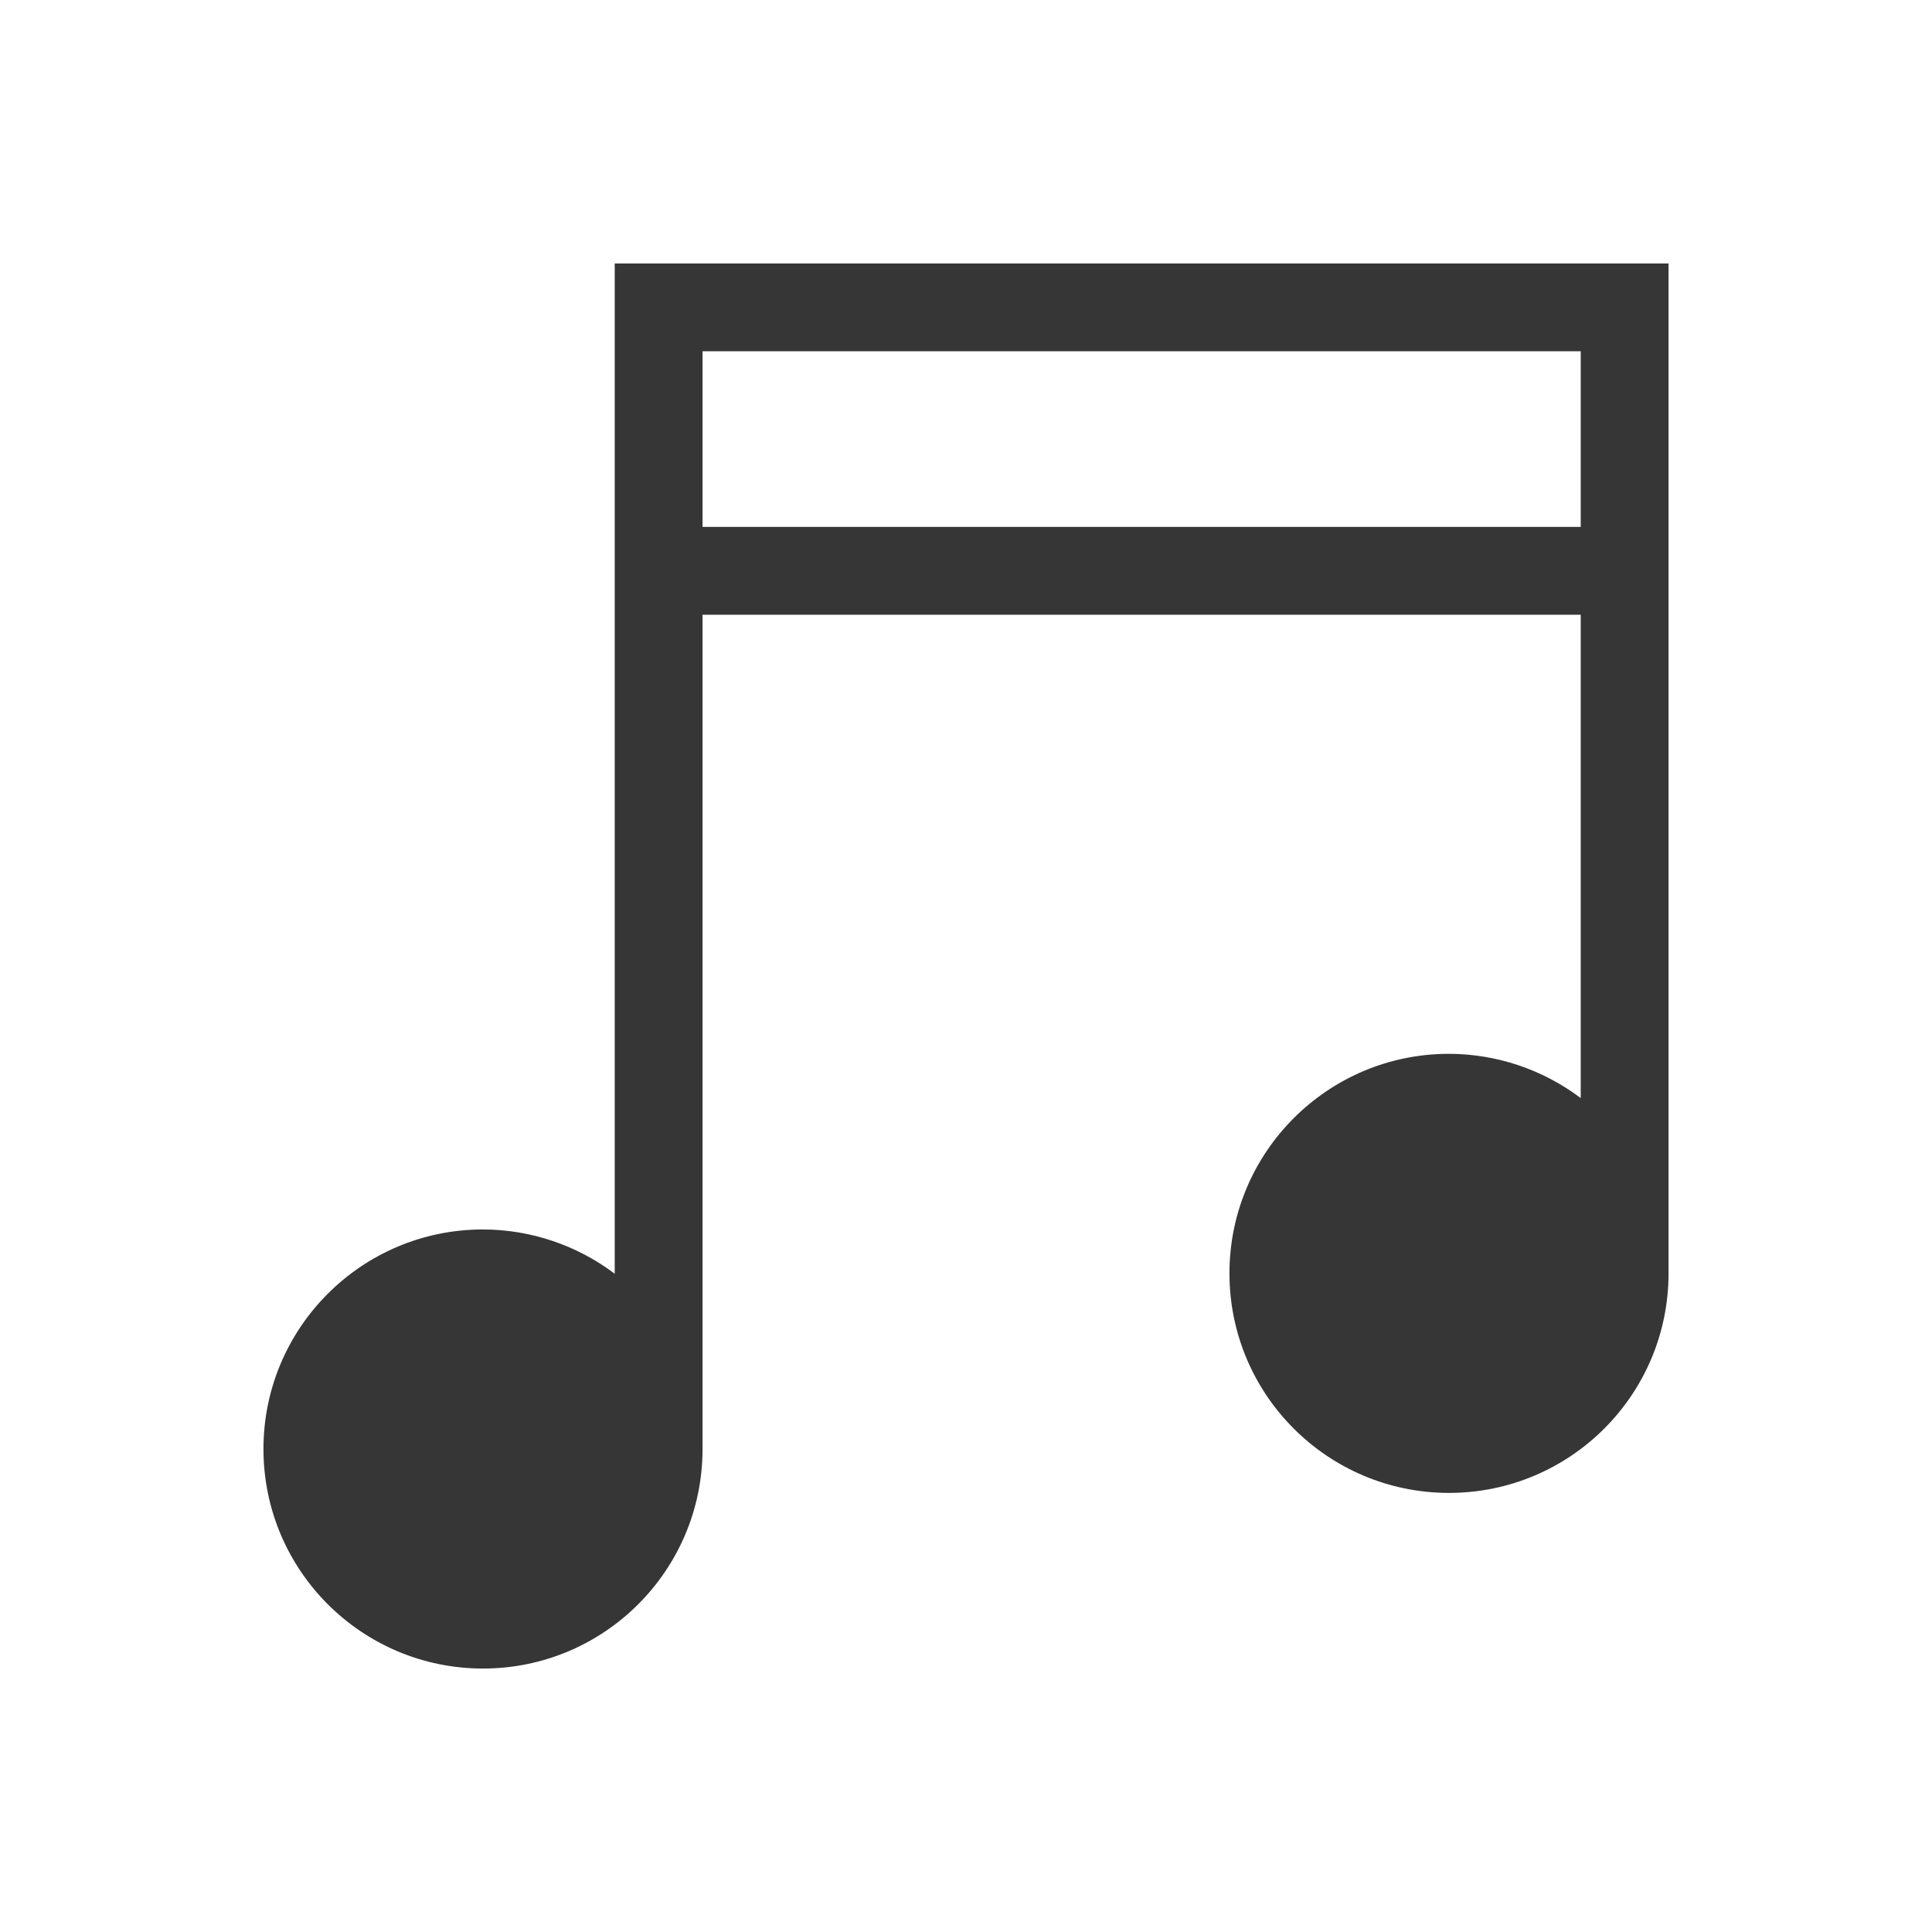
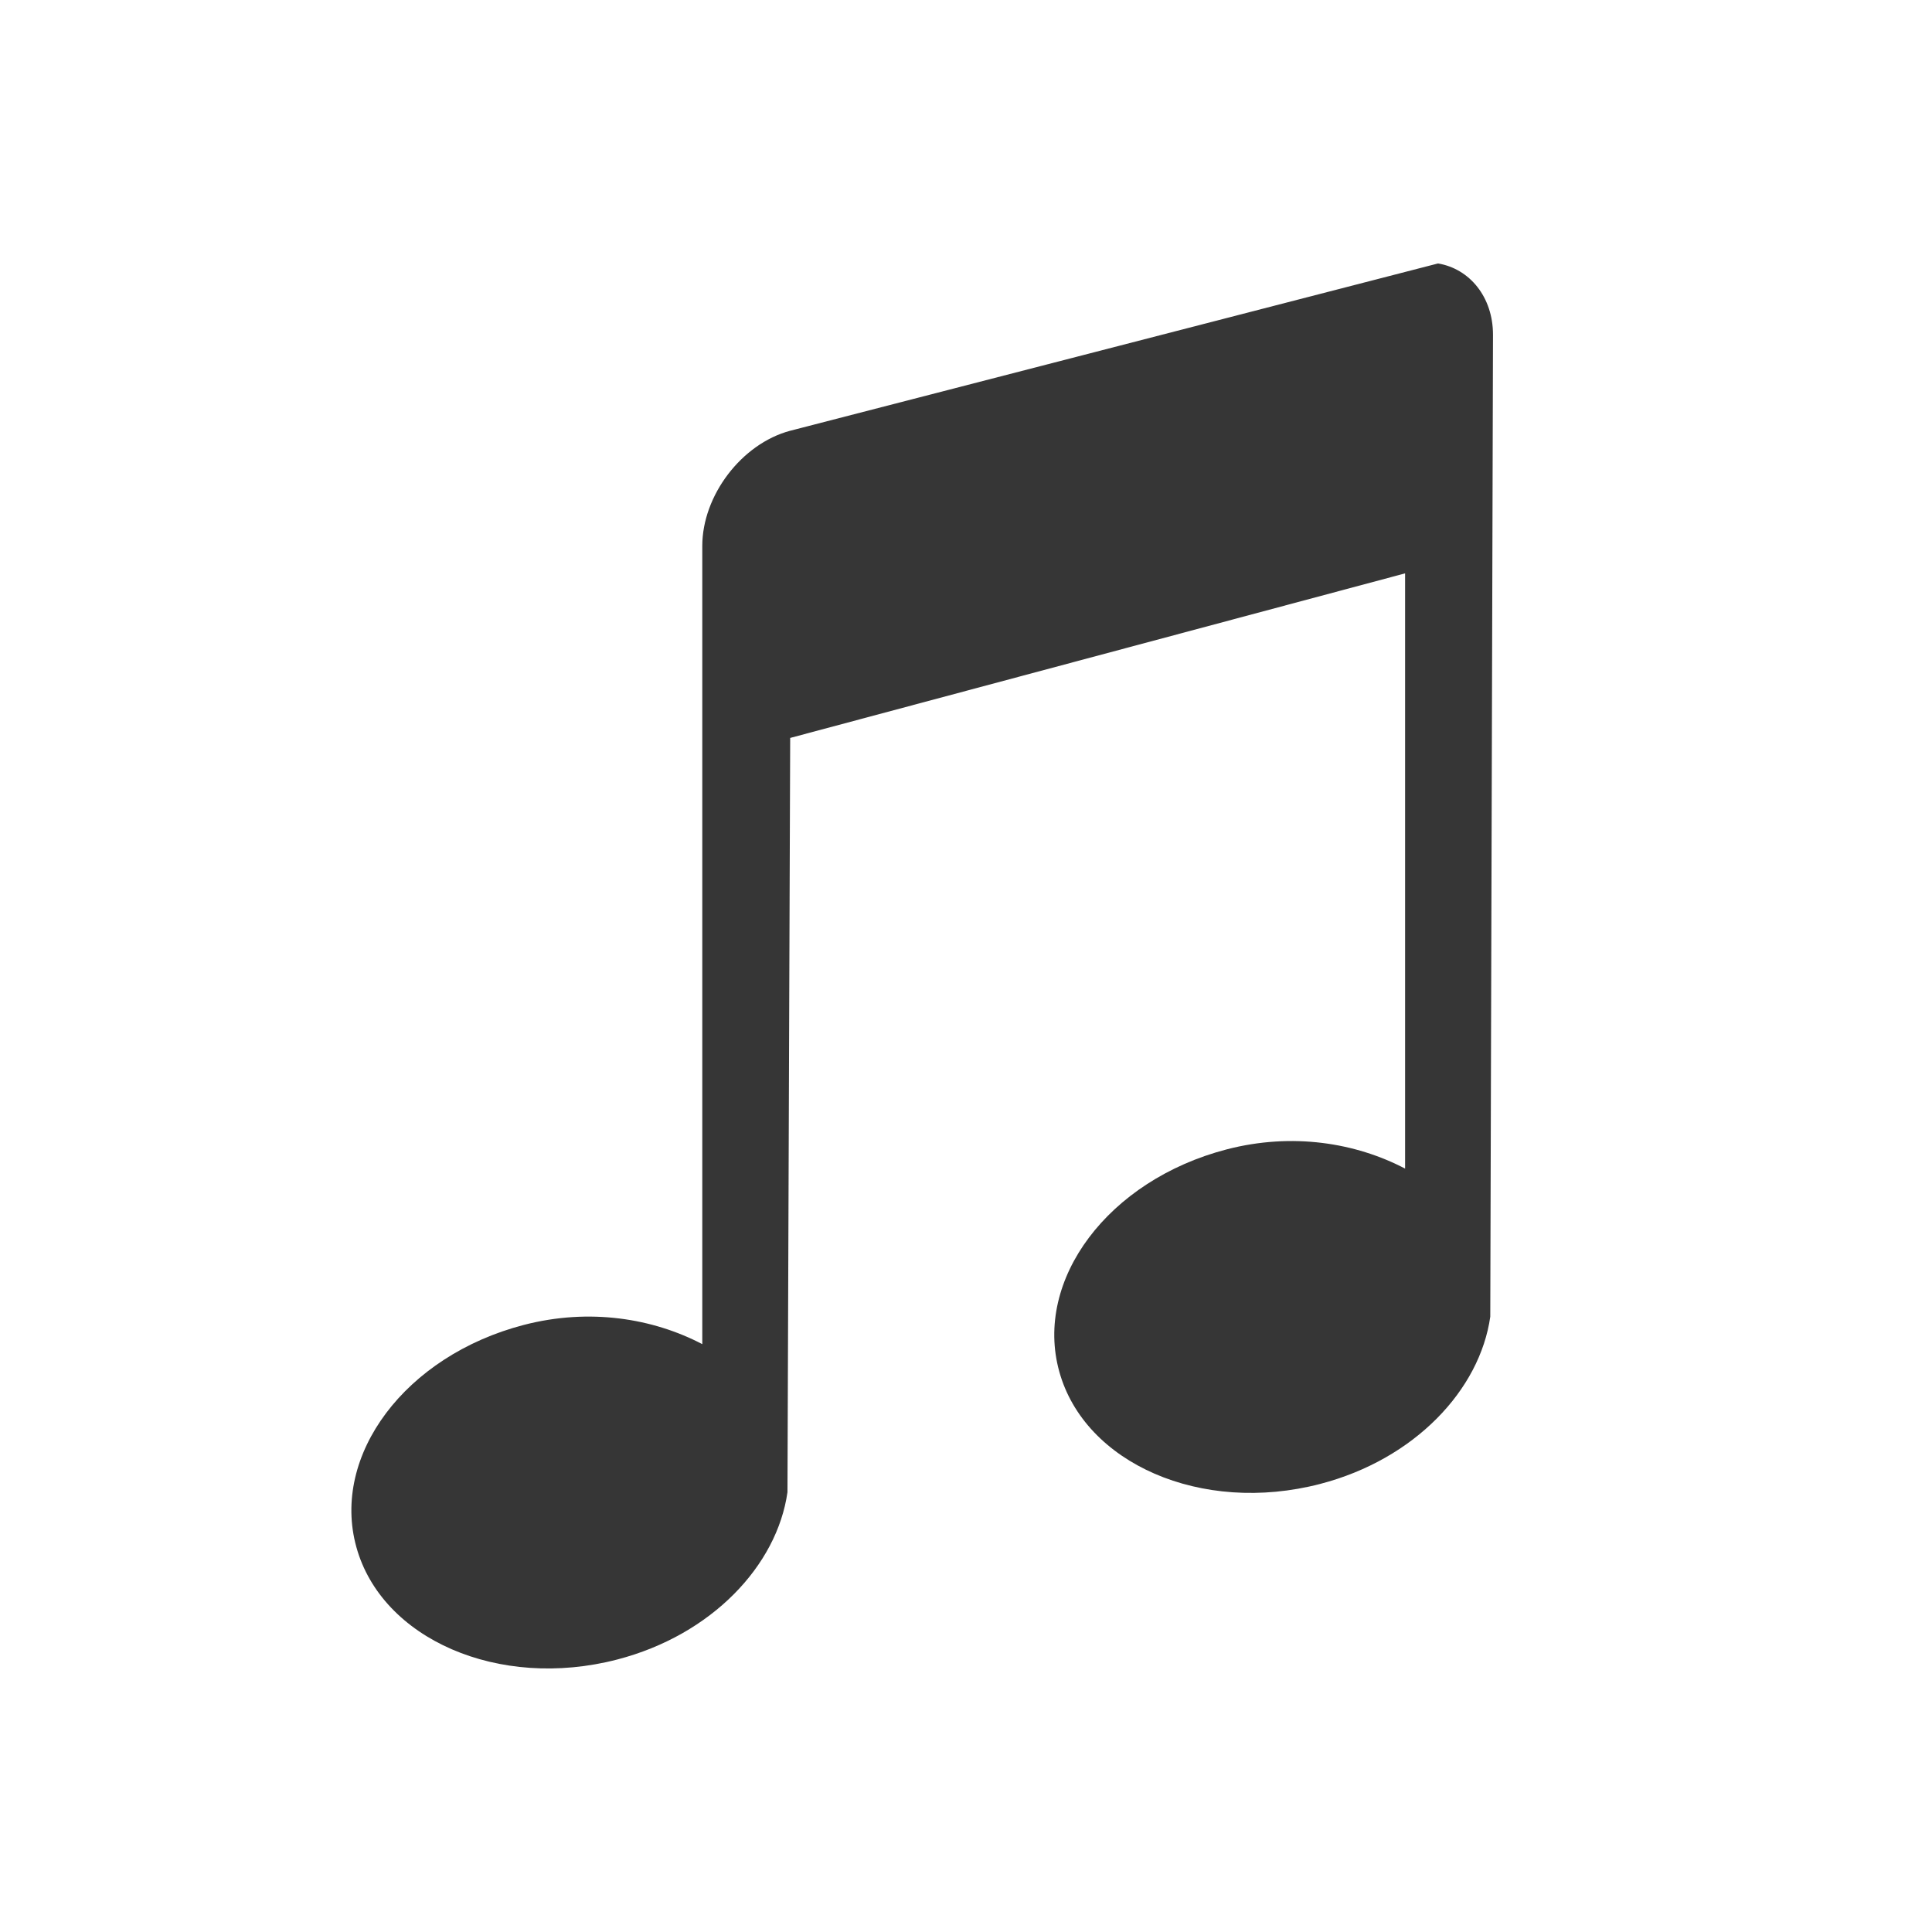
- <svg xmlns="http://www.w3.org/2000/svg" viewBox="0 0 22 22">
-   <defs id="defs3051">
-     <style type="text/css" id="current-color-scheme">
-       .ColorScheme-Text {
-         color:#363636;
-       }
-       </style>
+ <svg xmlns="http://www.w3.org/2000/svg" width="22" height="22" version="1.1">
+   <defs>
+     <style id="current-color-scheme" type="text/css">.ColorScheme-Text { color:#363636; } .ColorScheme-Highlight { color:#5294e2; }</style>
  </defs>
-   <path style="fill:currentColor;fill-opacity:1;stroke:none" d="M 7 3 L 7 4 L 7 14.504 A 2.5 2.5 0 0 0 5.5 14 A 2.5 2.5 0 0 0 3 16.5 A 2.5 2.5 0 0 0 5.5 19 A 2.5 2.5 0 0 0 8 16.5 L 8 7 L 18 7 L 18 12.504 A 2.5 2.5 0 0 0 16.5 12 A 2.5 2.5 0 0 0 14 14.5 A 2.5 2.5 0 0 0 16.5 17 A 2.5 2.5 0 0 0 19 14.5 L 19 4 L 19 3.5 L 19 3 L 8 3 L 7 3 z M 8 4 L 18 4 L 18 6 L 8 6 L 8 4 z " class="ColorScheme-Text" />
+   <path class="ColorScheme-Text" fill="currentColor" d="m16.375 3-7.377 1.905c-0.554 0.148-1.001 0.738-1.001 1.312v9.089c-0.562-0.294-1.284-0.413-2.032-0.219-1.35 0.351-2.197 1.484-1.907 2.53 0.289 1.046 1.62 1.631 2.971 1.28 1.077-0.28 1.82-1.071 1.938-1.905l0.031-8.589 7.002-1.874v6.778c-0.562-0.294-1.283-0.413-2.031-0.219-1.35 0.351-2.197 1.484-1.907 2.53 0.289 1.046 1.619 1.631 2.97 1.28 1.077-0.28 1.82-1.071 1.938-1.905l0.031-11.181c0-0.43-0.266-0.752-0.626-0.812z" />
</svg>
